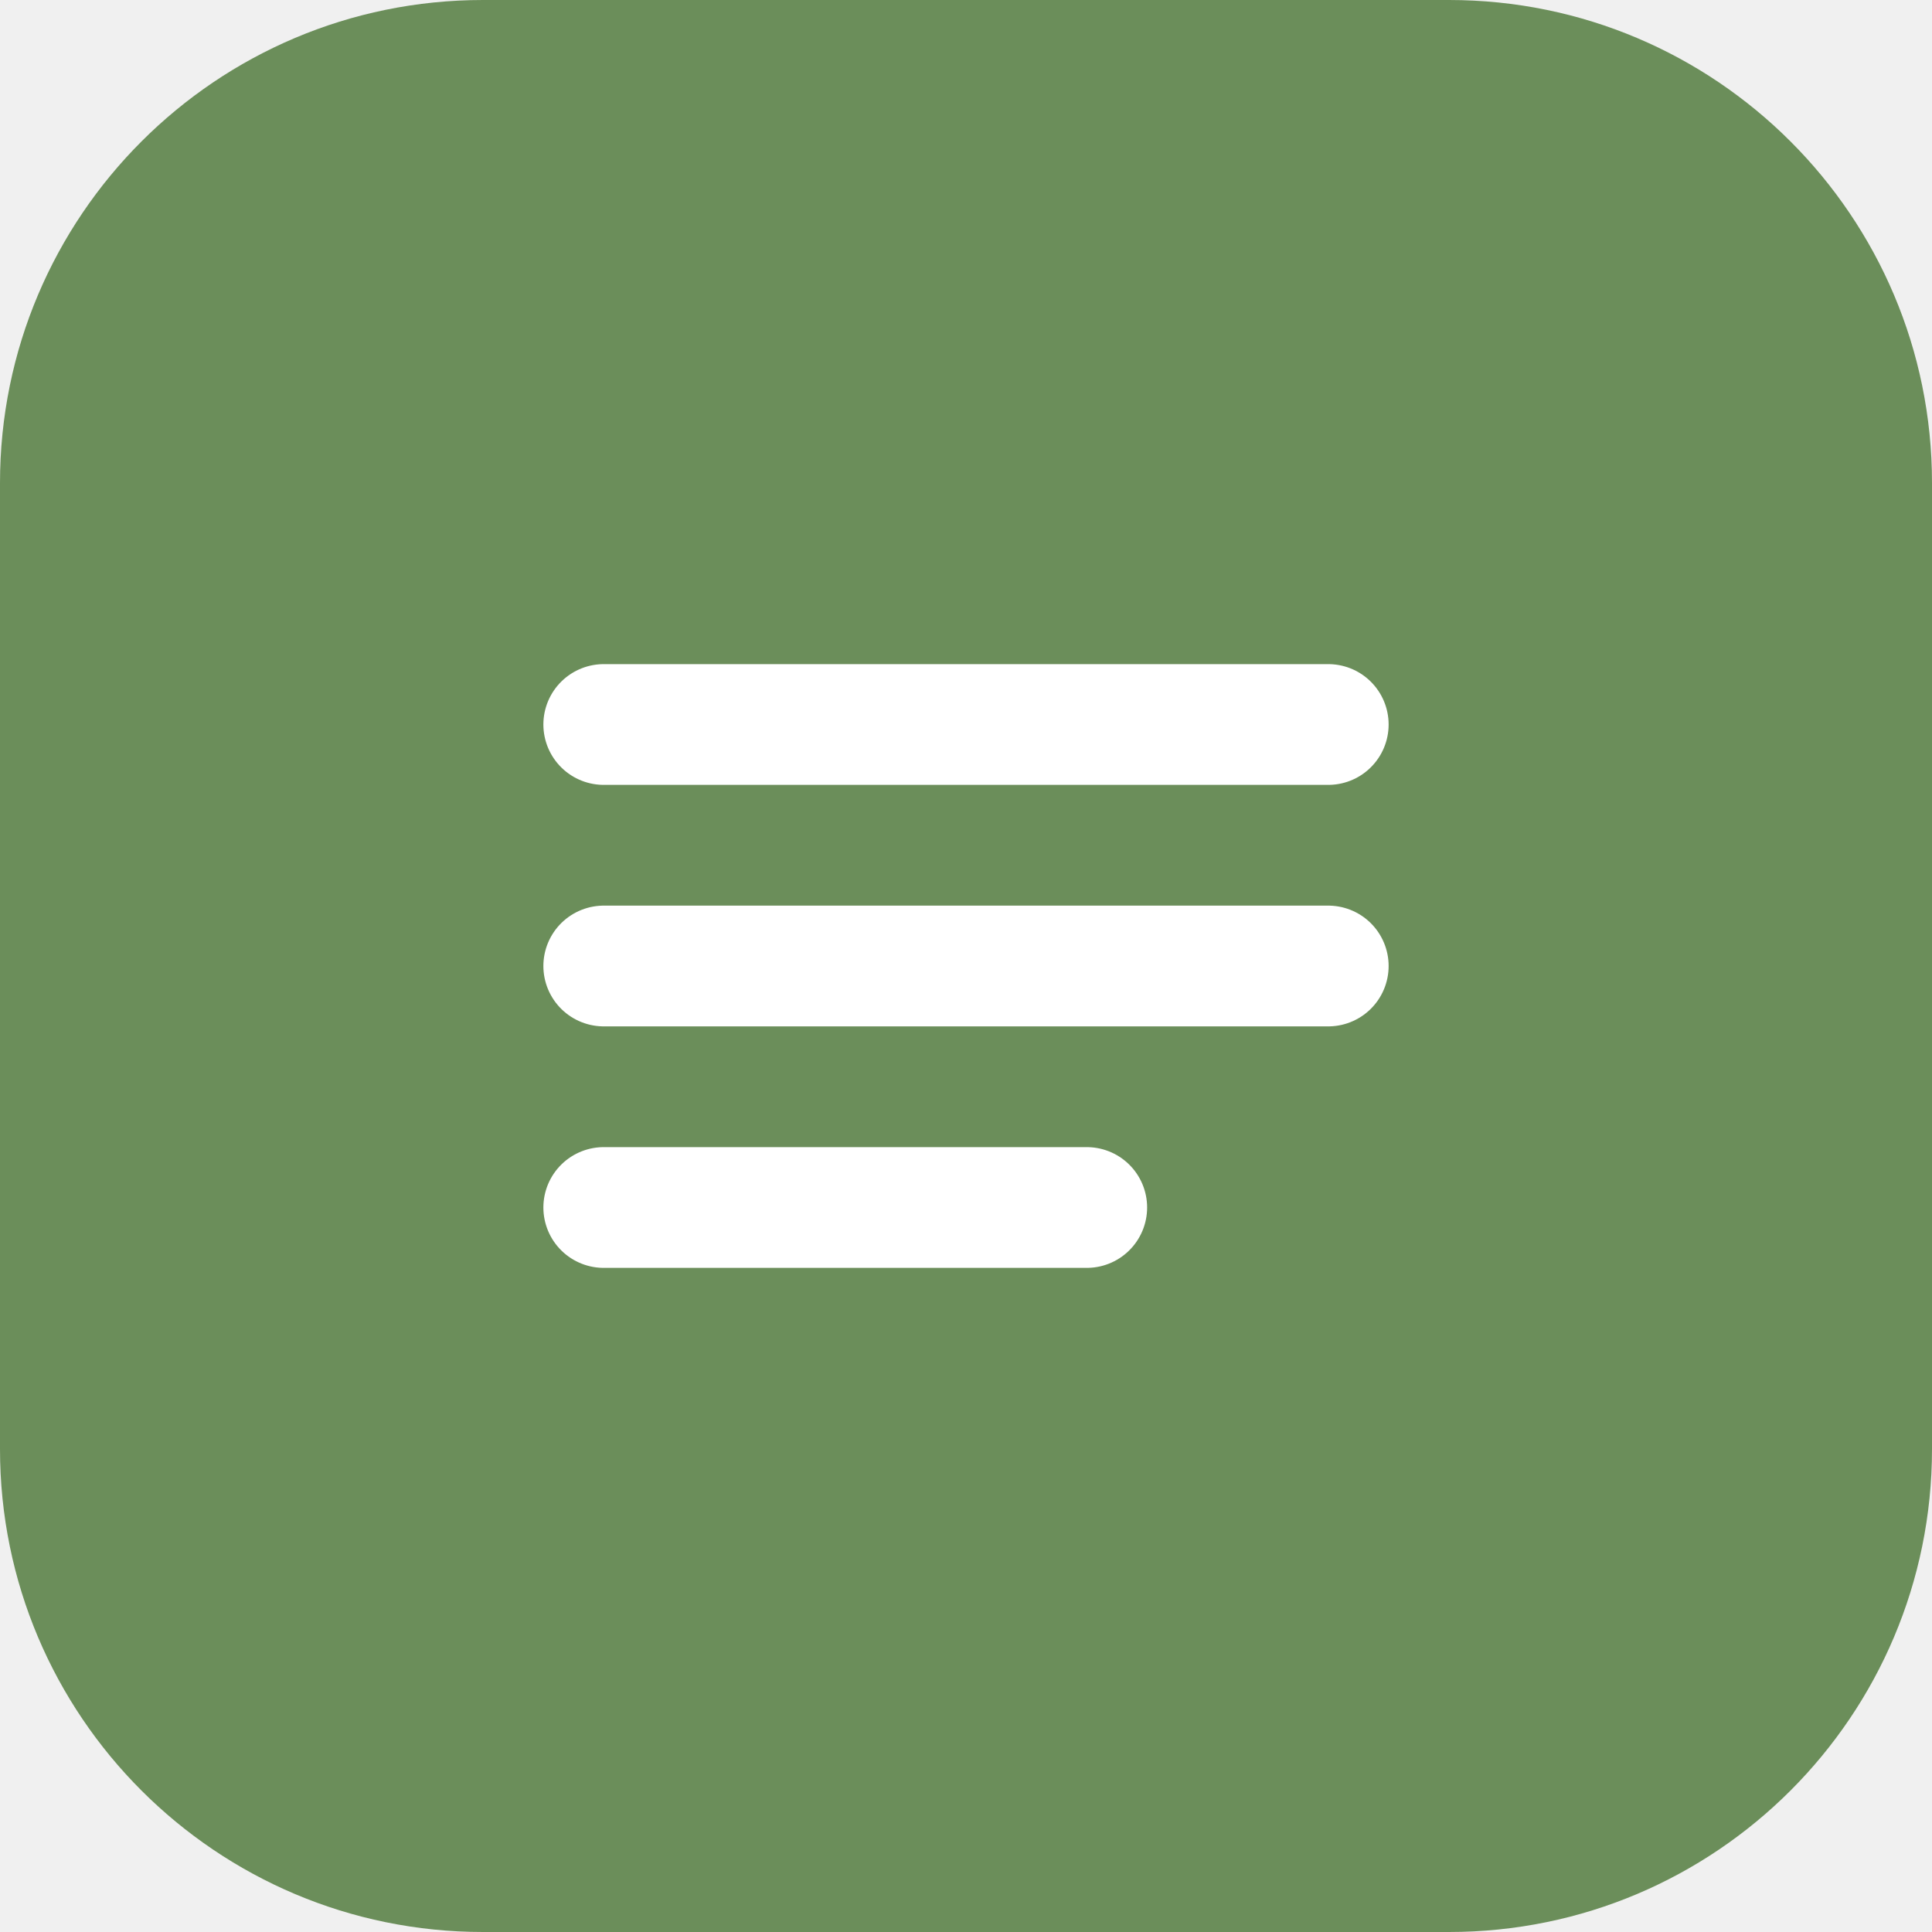
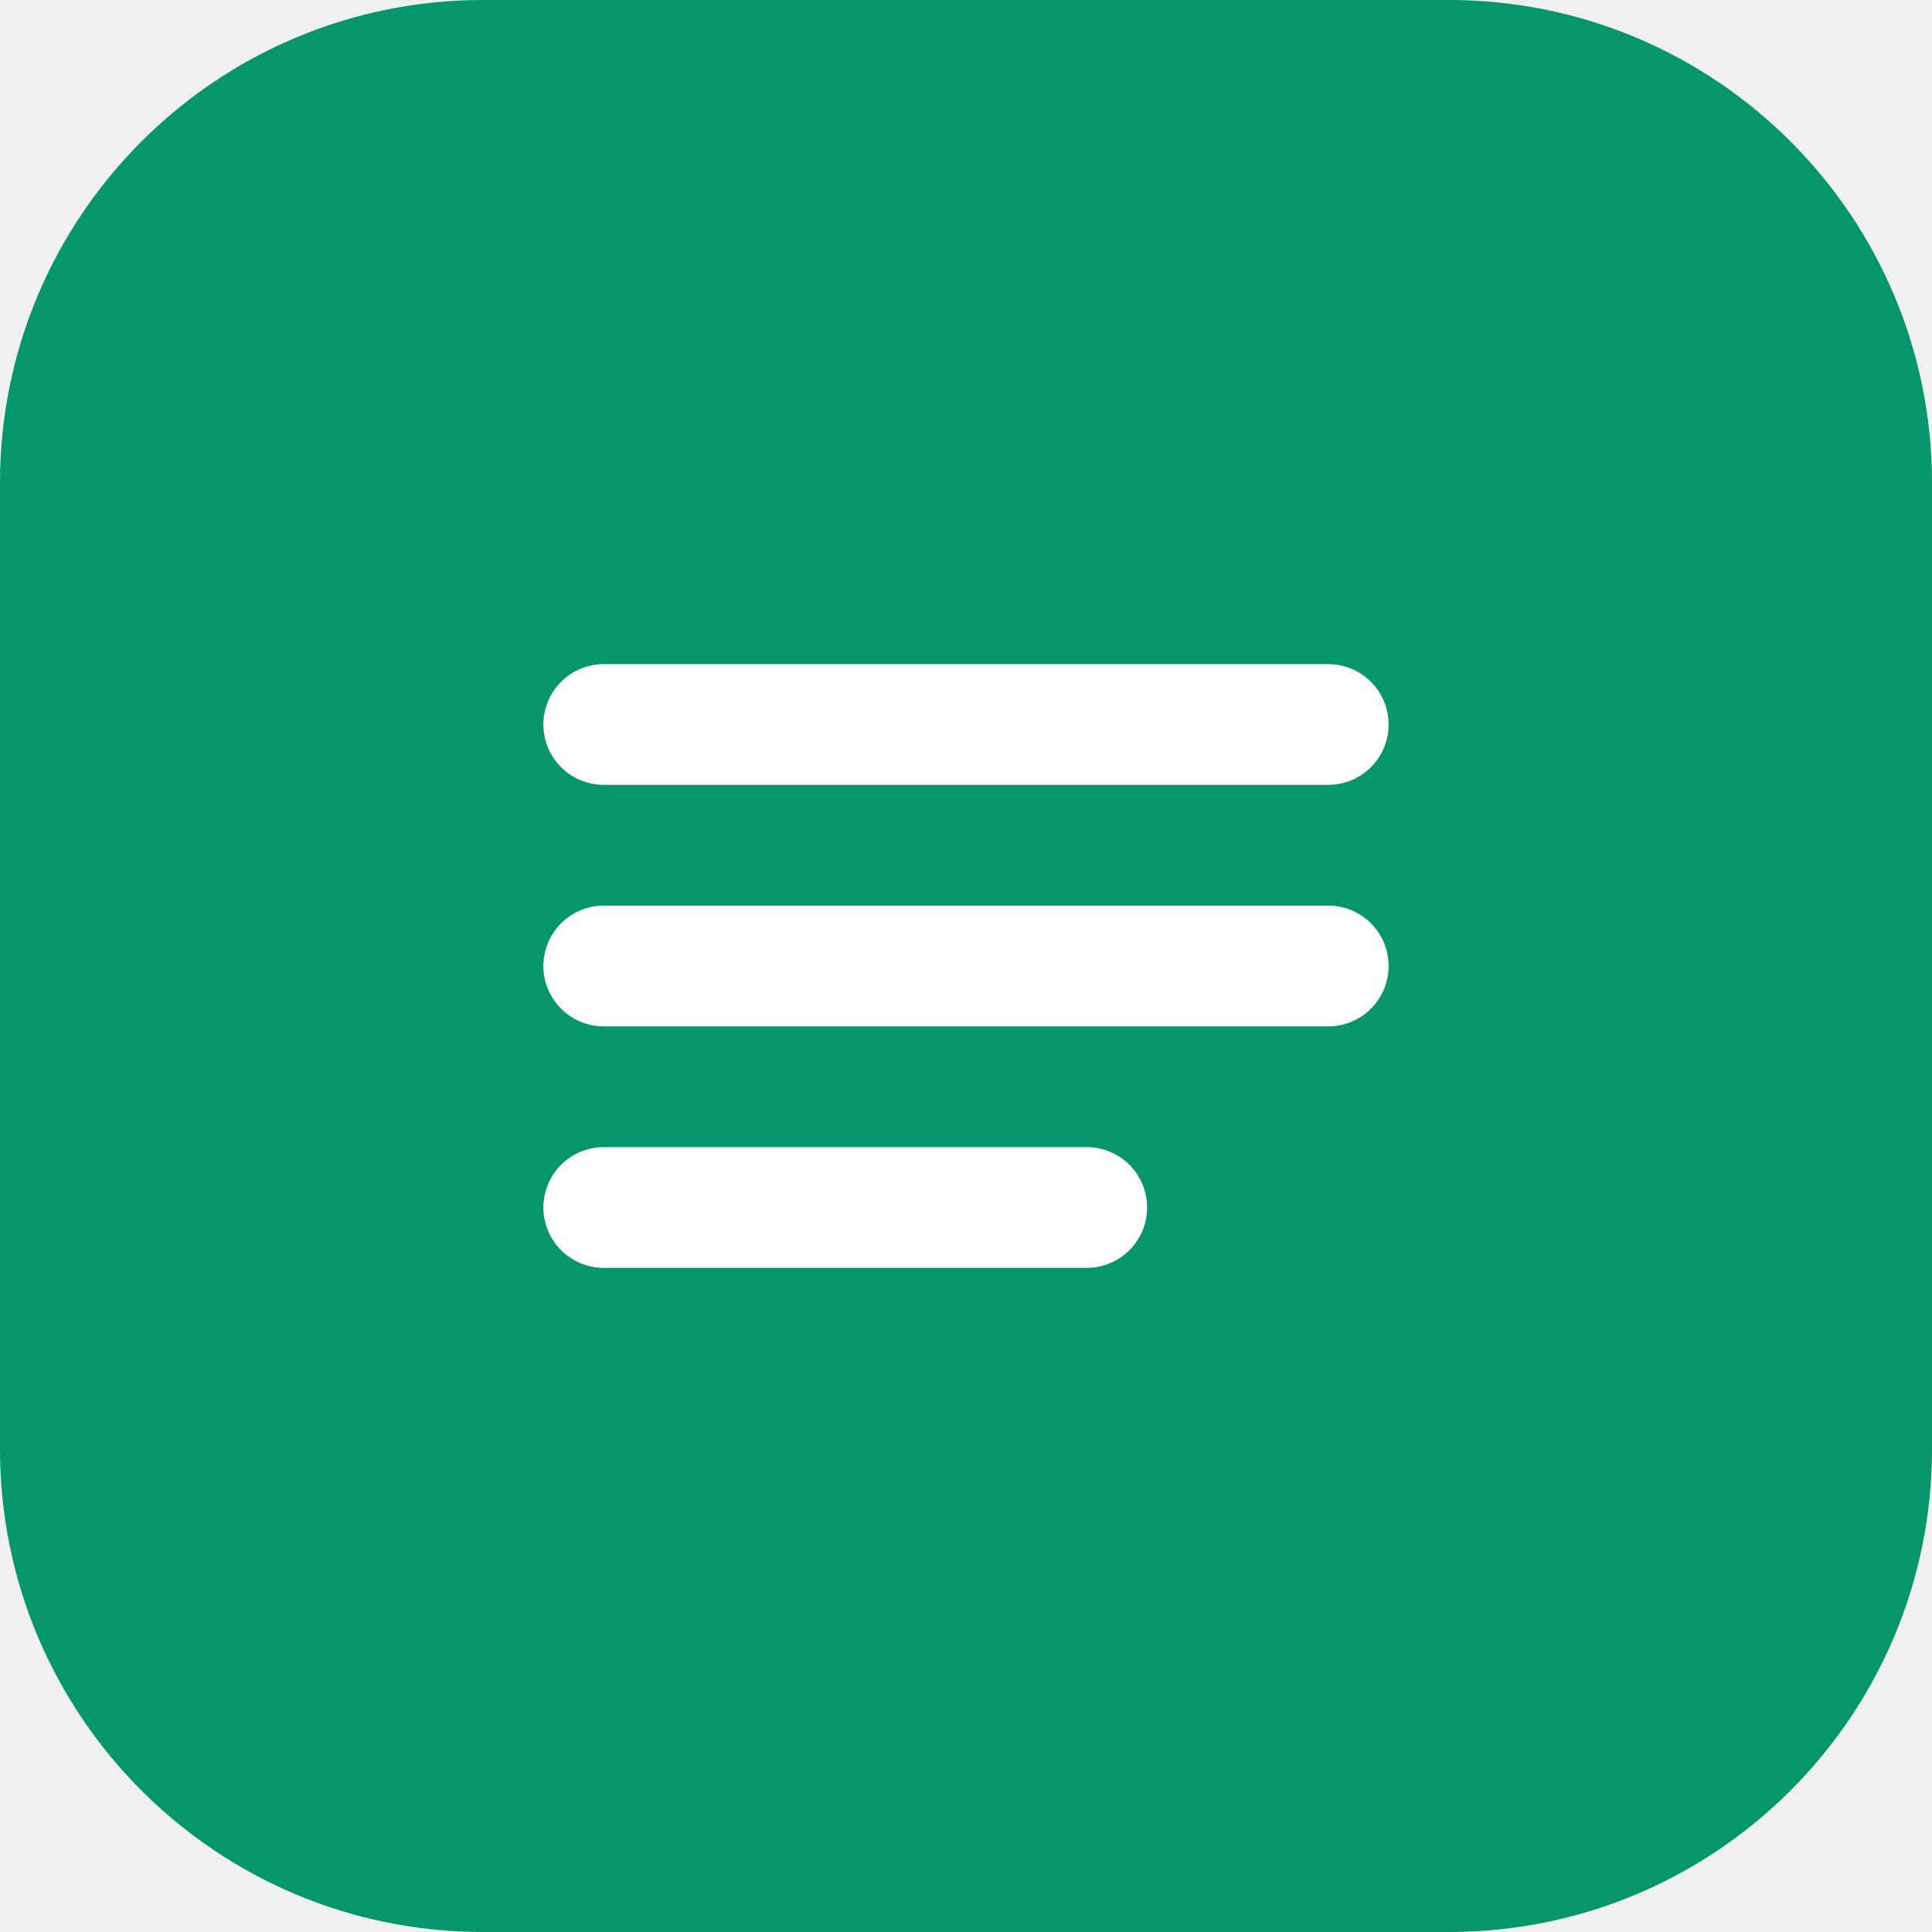
<svg xmlns="http://www.w3.org/2000/svg" viewBox="0 0 32 32" fill="none">
-   <rect width="32" height="32" rx="8" fill="#6B8E5A" />
+   <rect width="32" height="32" rx="8" fill="#059669" />
  <path stroke="#fff" stroke-width="2" stroke-linecap="round" d="M10 12h12M10 16h12M10 20h8" />
</svg>
